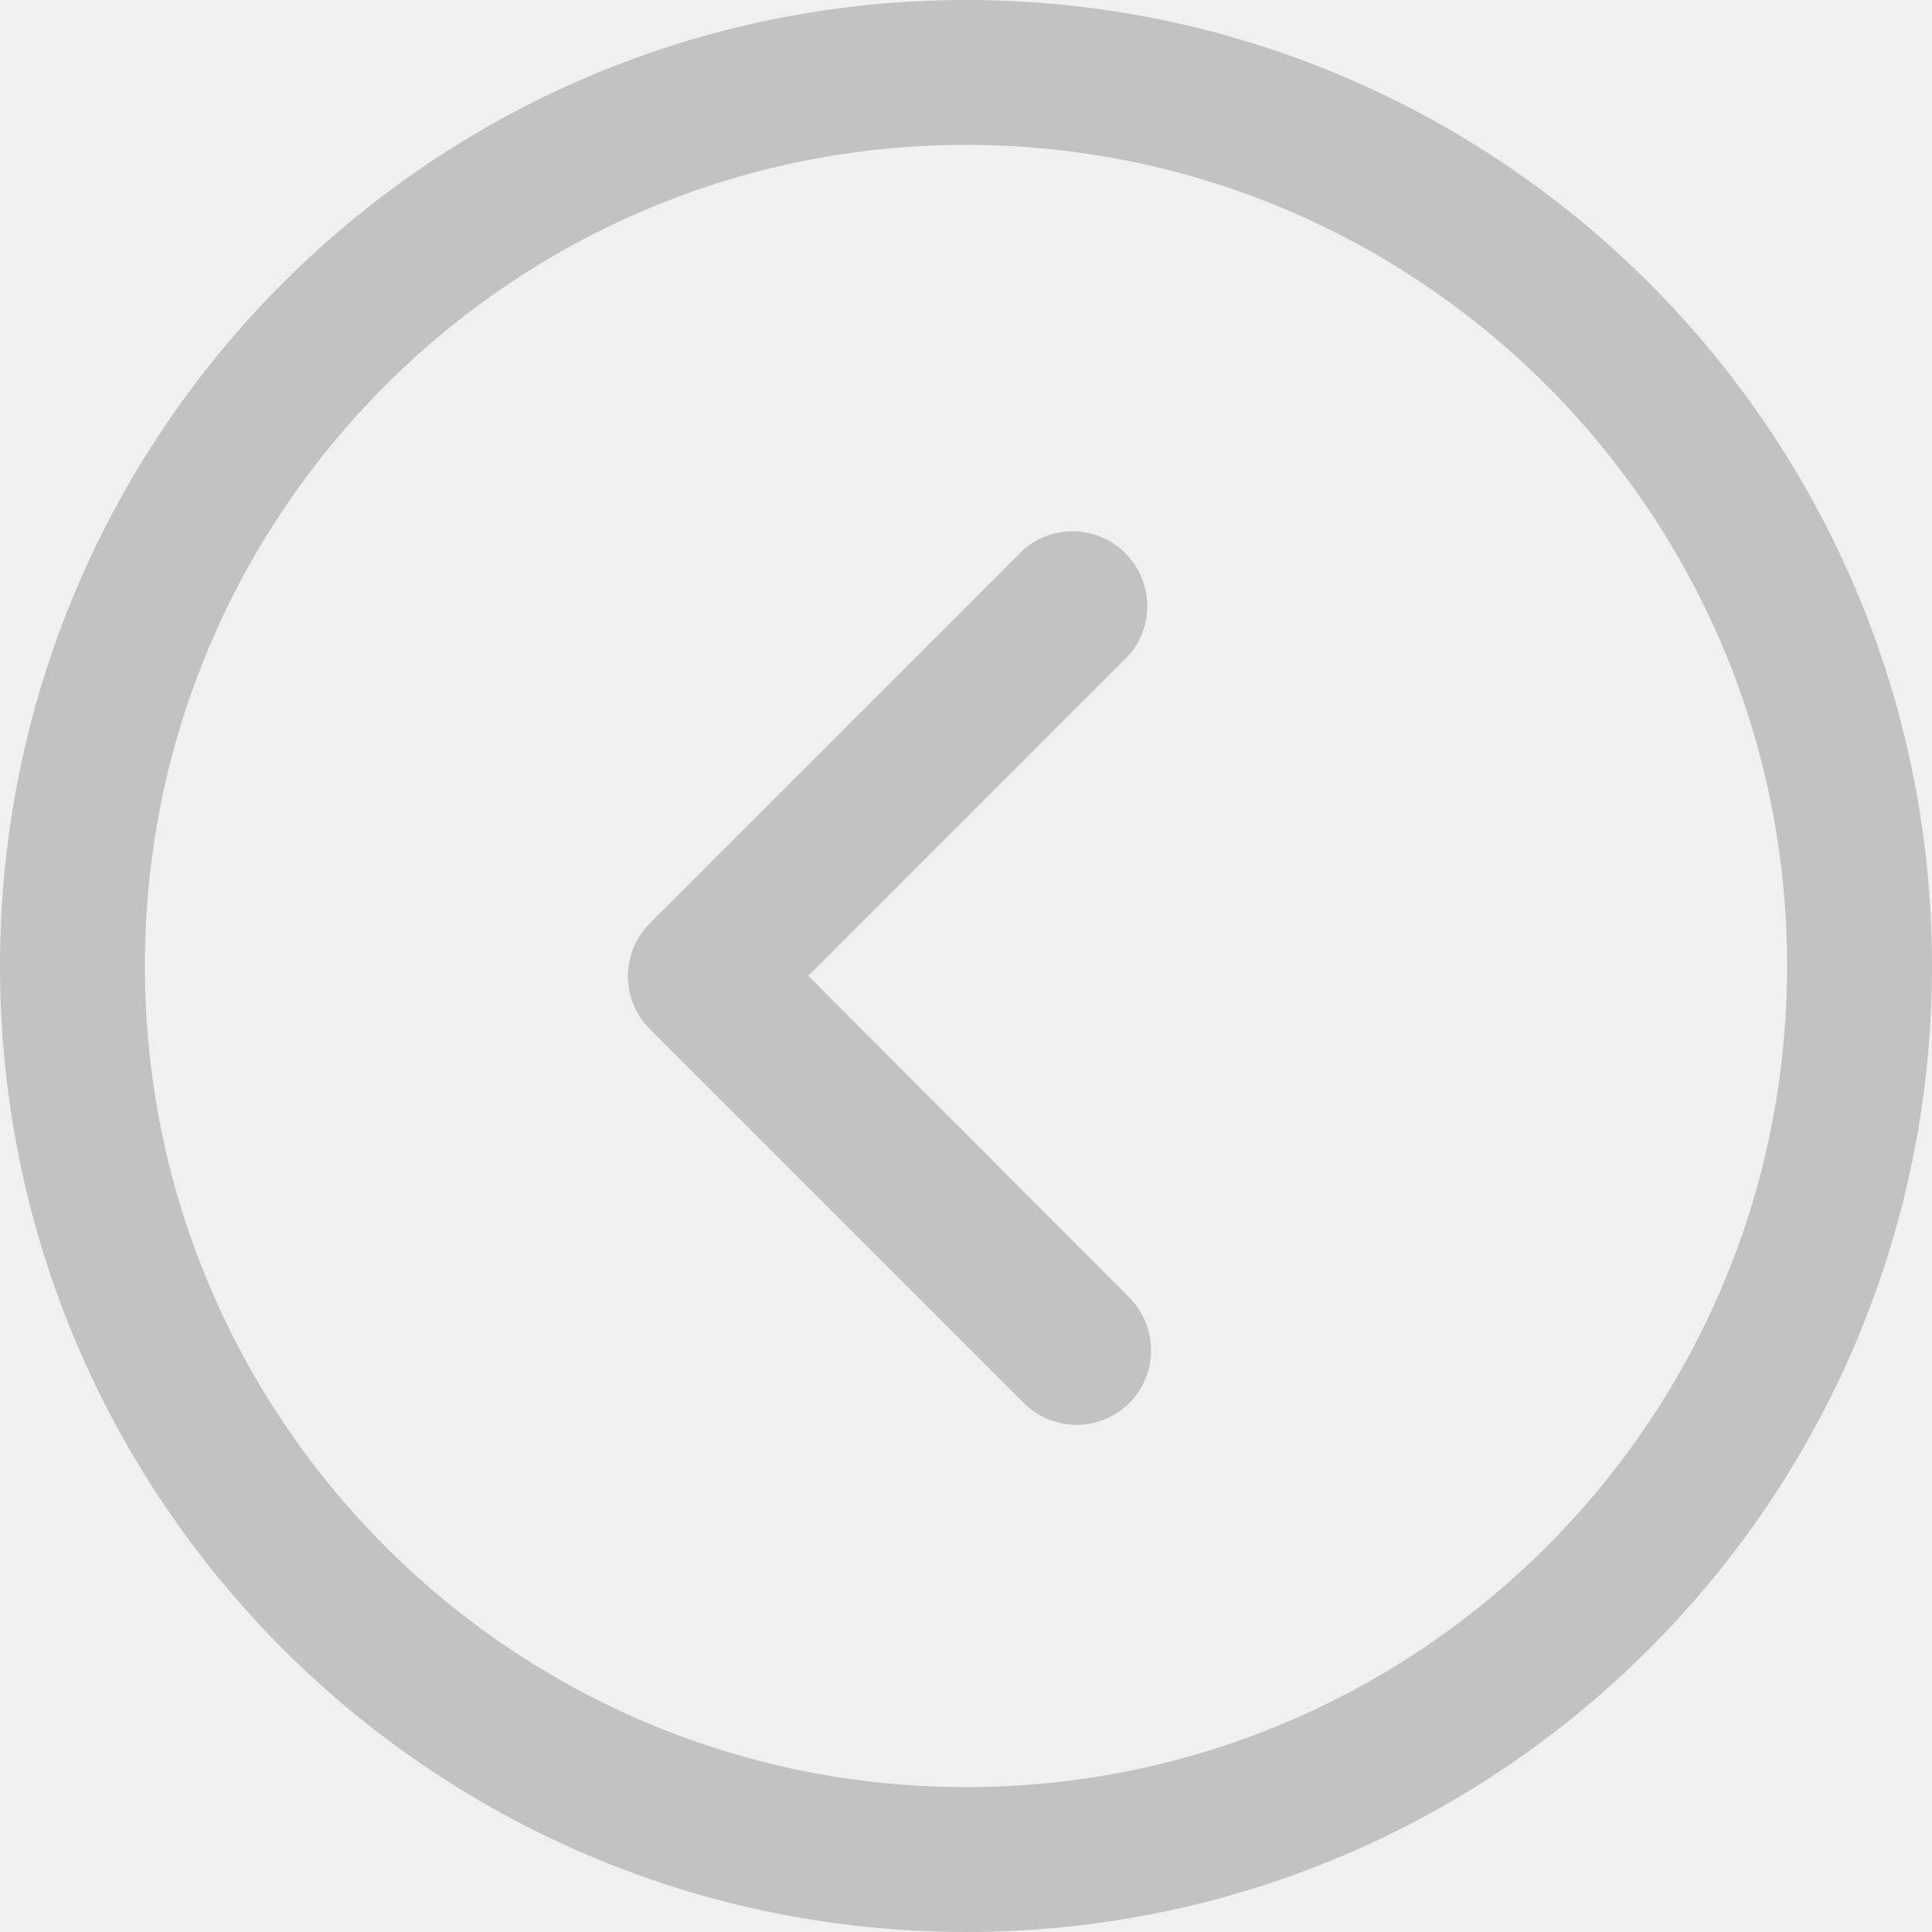
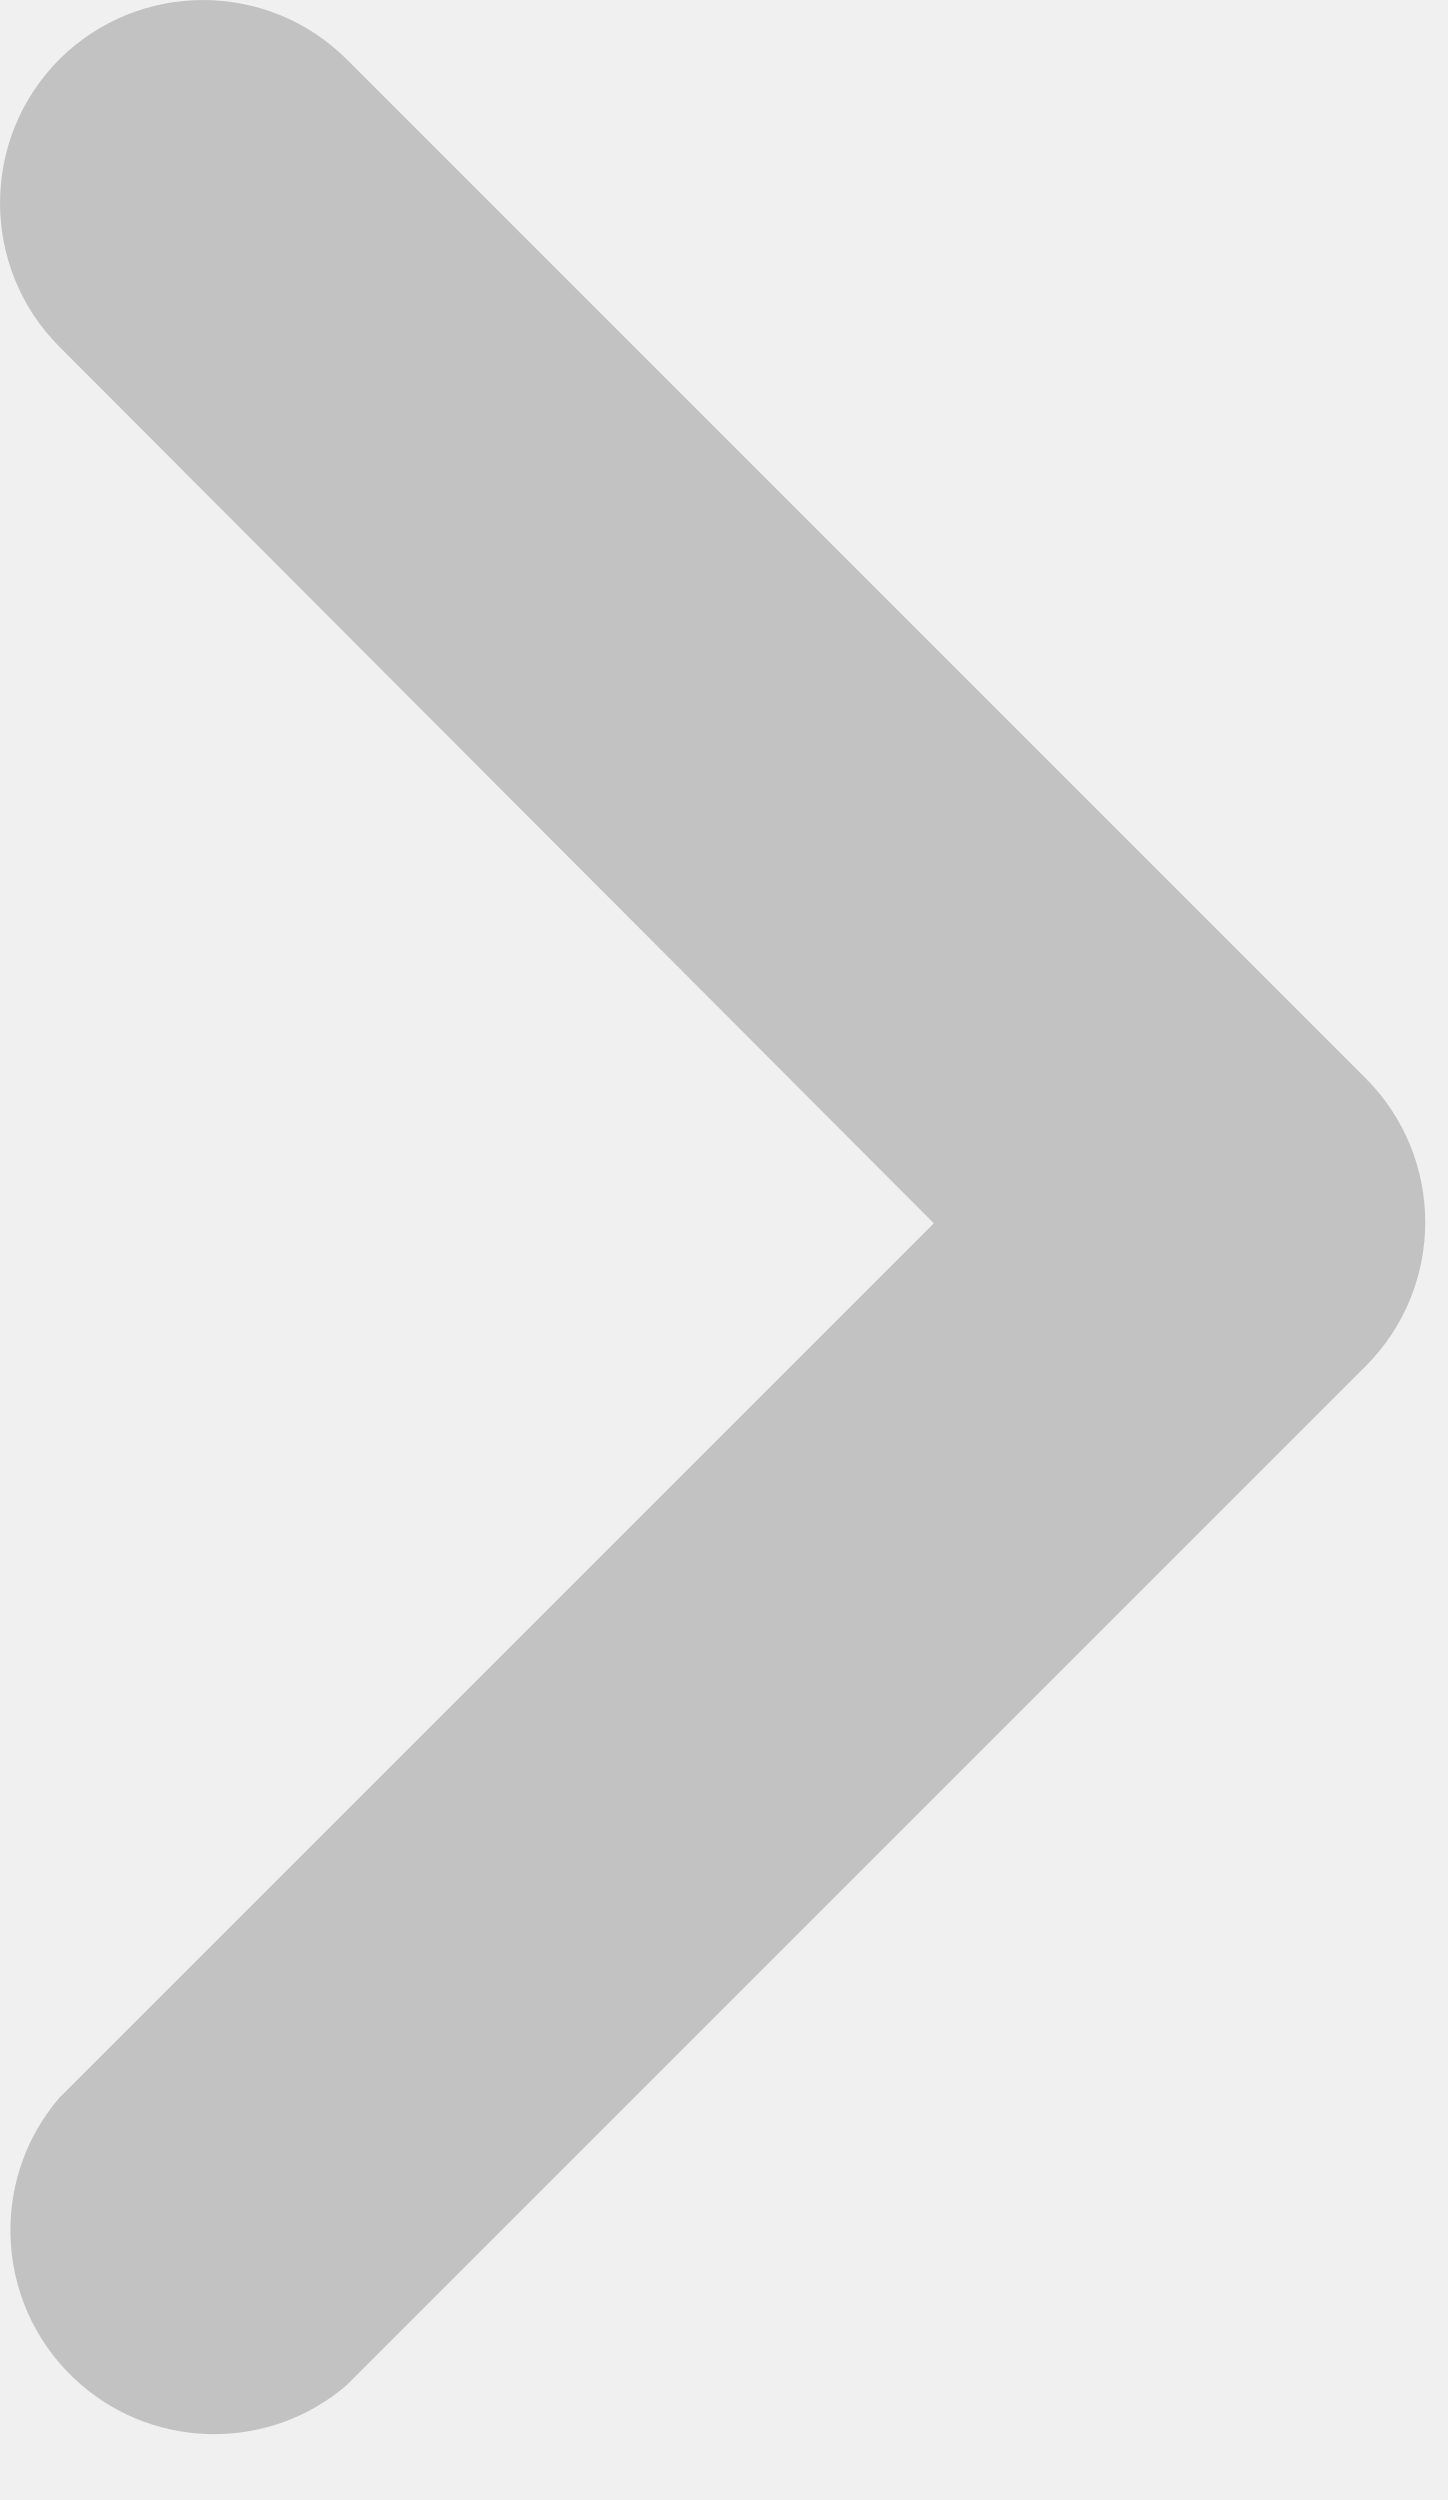
- <svg xmlns="http://www.w3.org/2000/svg" width="40" height="40" viewBox="0 0 40 40" fill="none">
-   <circle cx="20" cy="20" r="18.5" fill="white" fill-opacity="0.01" stroke="#C2C2C2" stroke-width="3" />
-   <path d="M21.197 29.049L13.451 21.303C12.85 20.699 12.85 19.723 13.451 19.119L21.197 11.373C21.776 10.876 22.633 10.876 23.212 11.373C23.861 11.929 23.937 12.908 23.381 13.557L16.735 20.203L23.381 26.865C23.982 27.469 23.982 28.445 23.381 29.049C22.777 29.65 21.801 29.65 21.197 29.049Z" fill="#C2C2C2" />
+ <svg xmlns="http://www.w3.org/2000/svg" width="11" height="19" viewBox="0 0 11 19" fill="none">
+   <path d="M2.635 0.451L10.381 8.197C10.982 8.801 10.982 9.777 10.381 10.381L2.635 18.127C2.056 18.624 1.199 18.624 0.62 18.127C-0.029 17.571 -0.105 16.592 0.451 15.943L7.097 9.297L0.451 2.635C-0.15 2.031 -0.15 1.055 0.451 0.451C1.055 -0.15 2.031 -0.15 2.635 0.451Z" fill="#C2C2C2" />
</svg>
